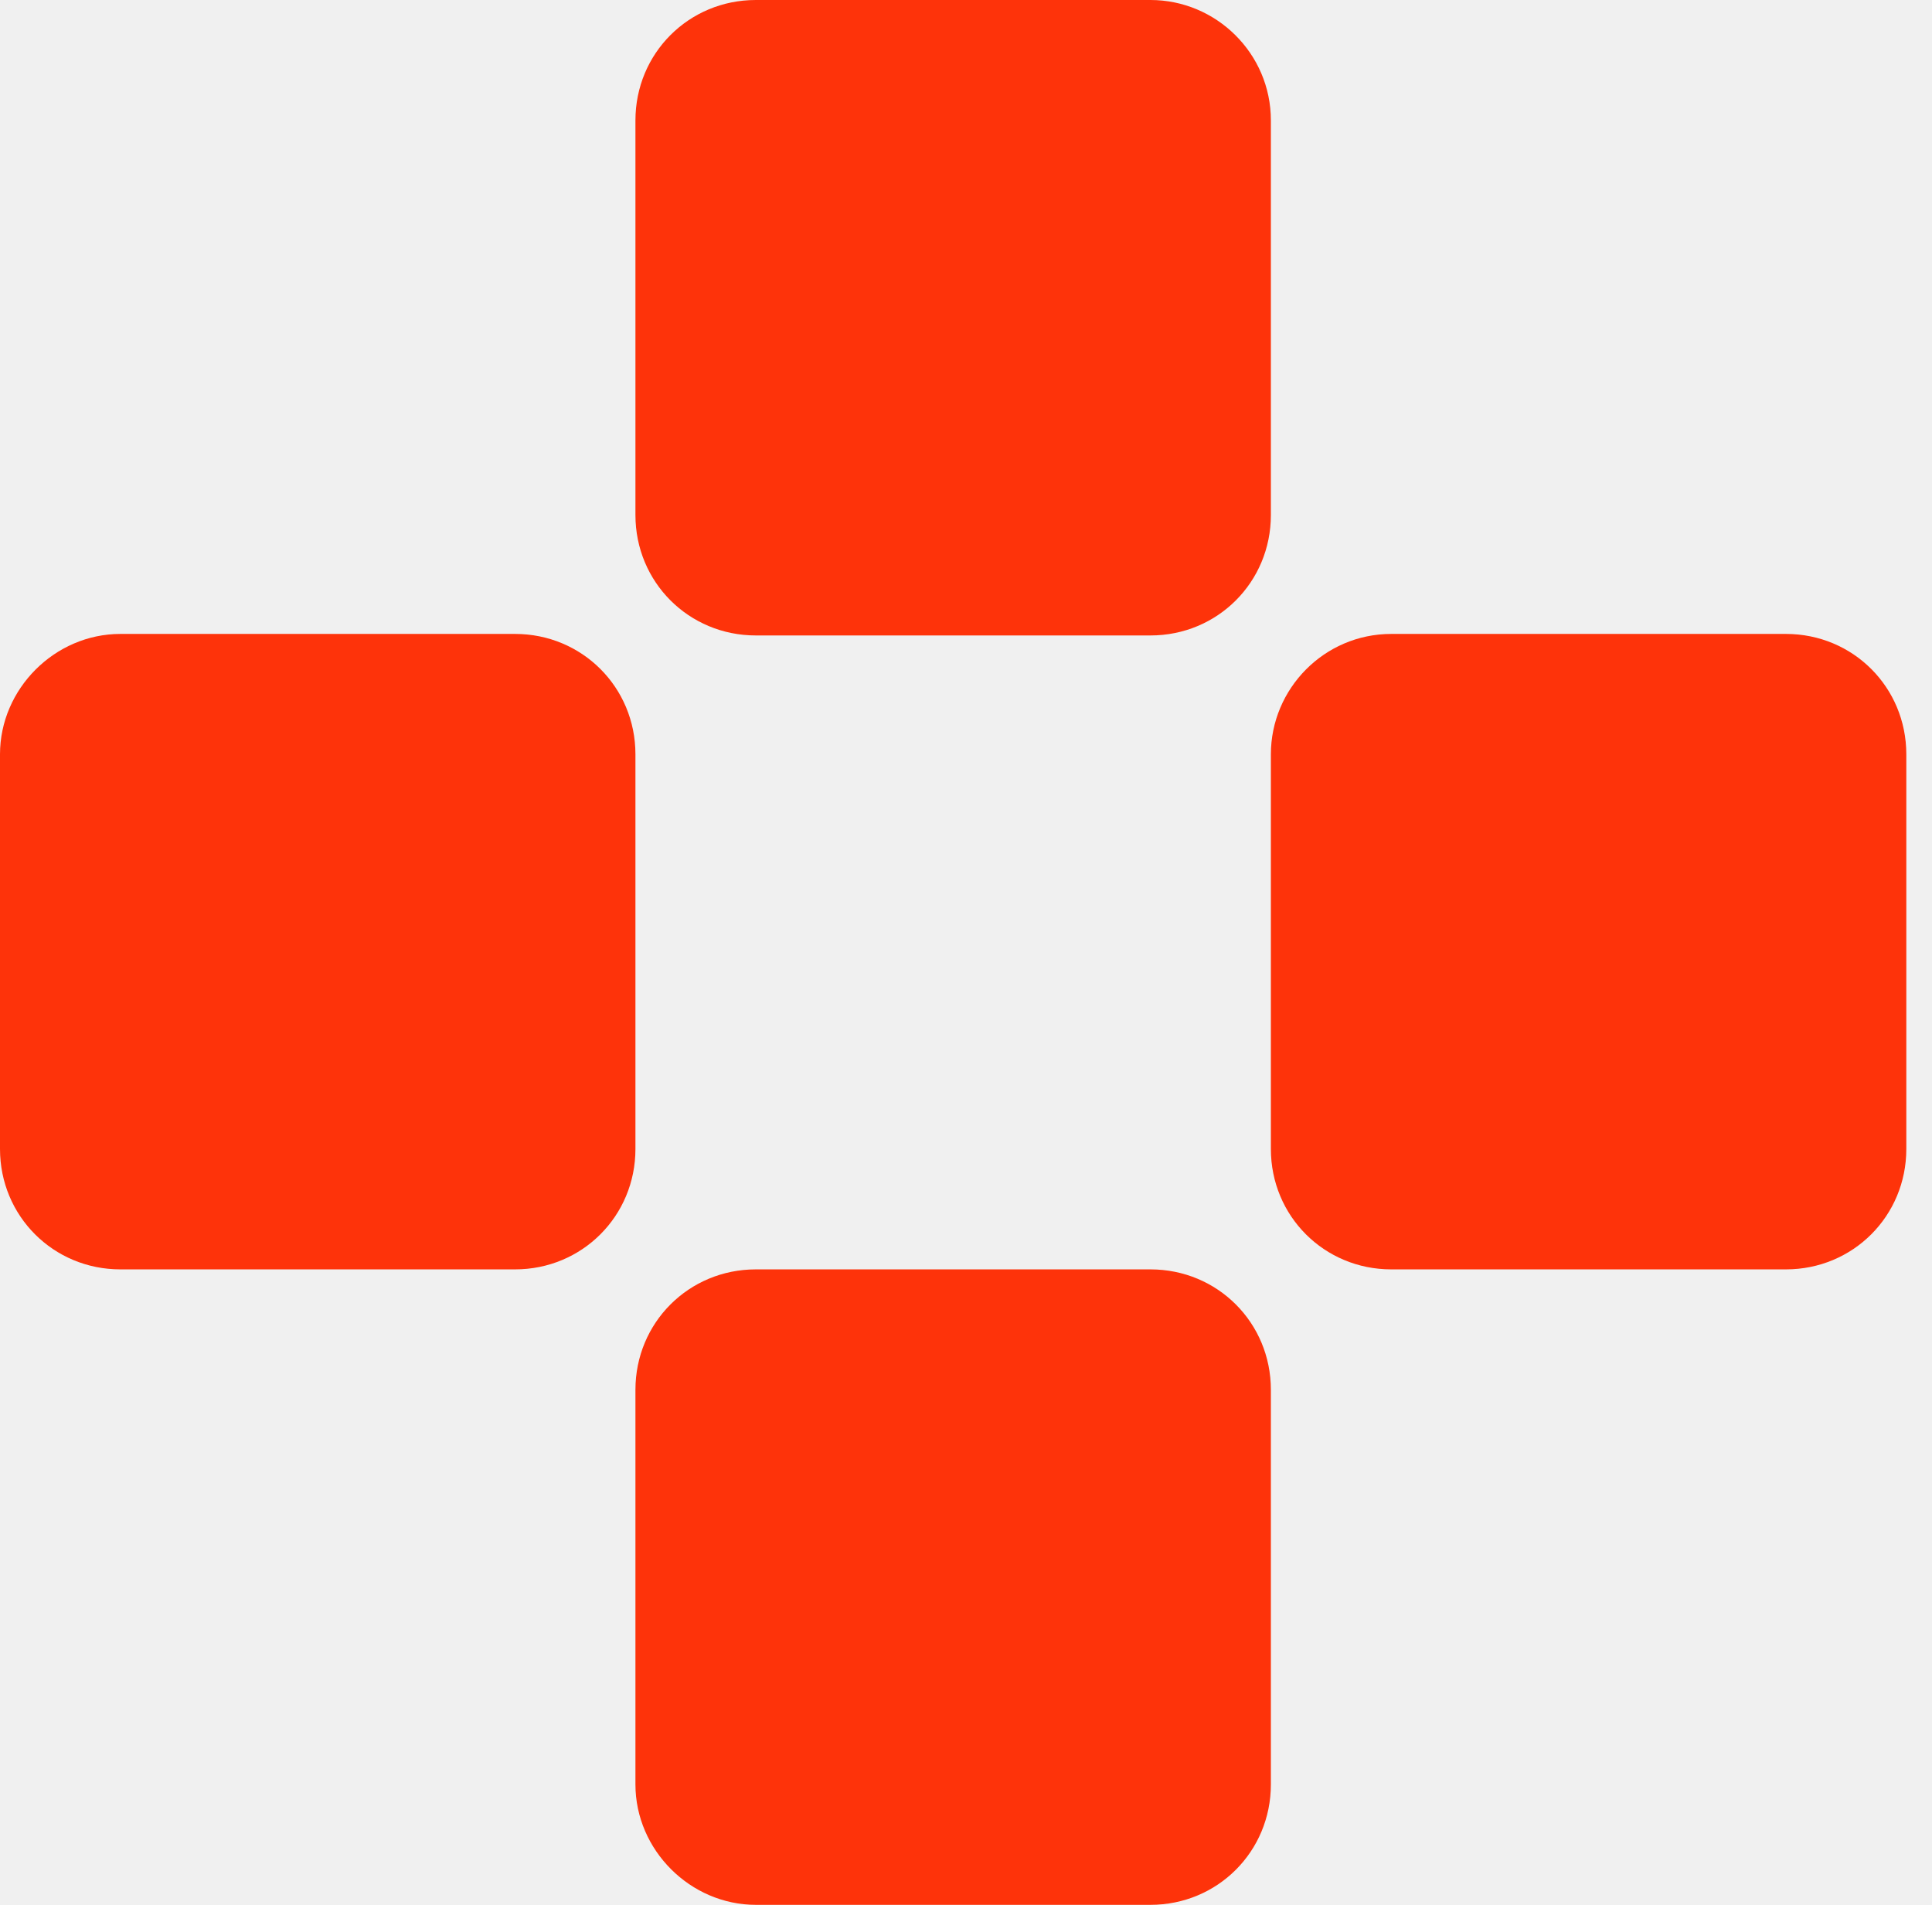
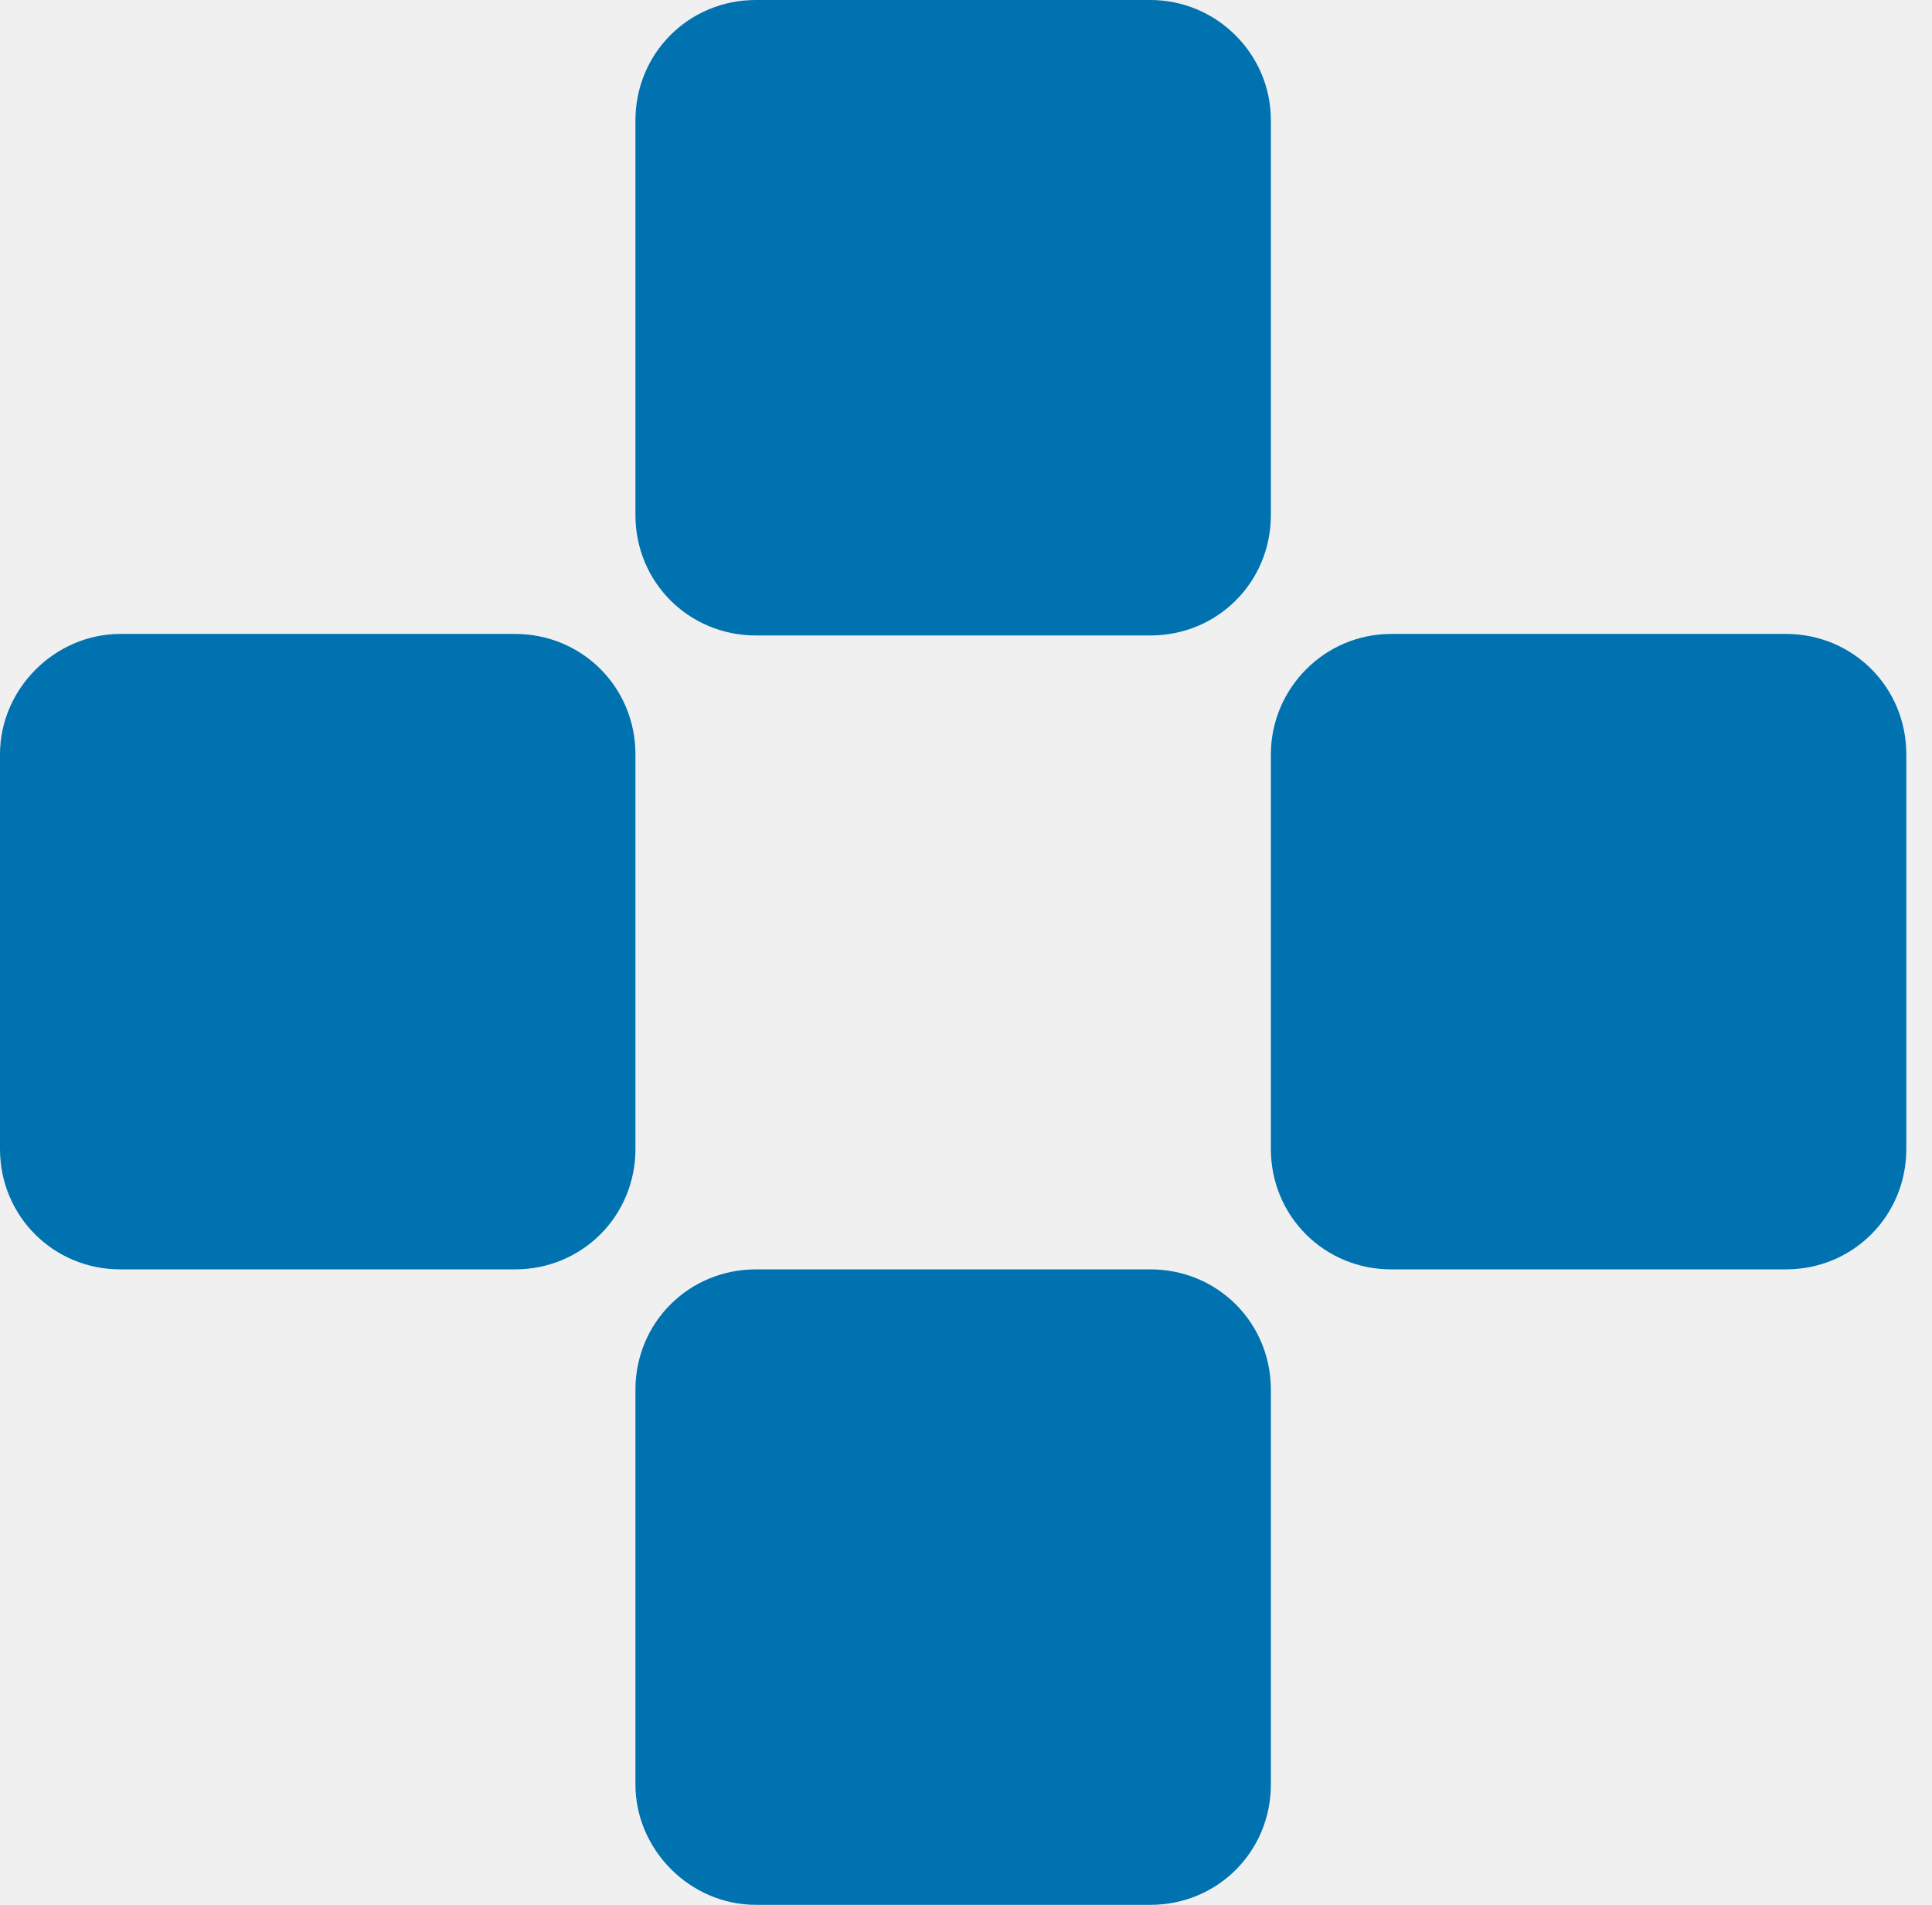
<svg xmlns="http://www.w3.org/2000/svg" width="71" height="70" viewBox="0 0 71 70" fill="none">
  <g clip-path="url(#clip0_149_3703)">
-     <path d="M42.28 0H27.776C25.312 0 23.352 1.96 23.352 4.424V18.928C23.352 21.392 25.312 23.352 27.776 23.352H42.28C44.744 23.352 46.704 21.392 46.704 18.928V4.424C46.704 1.96 44.688 0 42.28 0Z" fill="#FE330A" />
-     <path d="M27.776 70H42.28C44.744 70 46.704 68.04 46.704 65.576V51.072C46.704 48.608 44.744 46.648 42.28 46.648H27.776C25.312 46.648 23.352 48.608 23.352 51.072V65.576C23.352 67.984 25.368 70 27.776 70Z" fill="#FE330A" />
-     <path d="M46.704 27.72V42.224C46.704 44.688 48.664 46.648 51.128 46.648H65.632C68.096 46.648 70.056 44.688 70.056 42.224V27.72C70.056 25.256 68.096 23.296 65.632 23.296H51.128C48.664 23.296 46.704 25.312 46.704 27.72Z" fill="#FE330A" />
-     <path d="M0 27.72V42.224C0 44.688 1.96 46.648 4.424 46.648H18.928C21.392 46.648 23.352 44.688 23.352 42.224V27.72C23.352 25.256 21.392 23.296 18.928 23.296H4.424C2.016 23.296 0 25.312 0 27.72Z" fill="#FE330A" />
+     <path d="M42.28 0H27.776C25.312 0 23.352 1.96 23.352 4.424V18.928C23.352 21.392 25.312 23.352 27.776 23.352H42.28C44.744 23.352 46.704 21.392 46.704 18.928V4.424C46.704 1.96 44.688 0 42.28 0Z" fill="#0072b0" />
+     <path d="M27.776 70H42.28C44.744 70 46.704 68.04 46.704 65.576V51.072C46.704 48.608 44.744 46.648 42.28 46.648H27.776C25.312 46.648 23.352 48.608 23.352 51.072V65.576C23.352 67.984 25.368 70 27.776 70Z" fill="#0072b0" />
+     <path d="M46.704 27.72V42.224C46.704 44.688 48.664 46.648 51.128 46.648H65.632C68.096 46.648 70.056 44.688 70.056 42.224V27.72C70.056 25.256 68.096 23.296 65.632 23.296H51.128C48.664 23.296 46.704 25.312 46.704 27.72Z" fill="#0072b0" />
+     <path d="M0 27.72V42.224C0 44.688 1.96 46.648 4.424 46.648H18.928C21.392 46.648 23.352 44.688 23.352 42.224V27.72C23.352 25.256 21.392 23.296 18.928 23.296H4.424C2.016 23.296 0 25.312 0 27.72Z" fill="#0072b0" />
  </g>
-   <defs>
-     <clipPath id="clip0_149_3703">
+   <defs fill="#0072b0">
+     <clipPath id="clip0_149_3703" fill="#0072b0">
      <rect width="70.056" height="70" fill="white" />
    </clipPath>
  </defs>
</svg>
